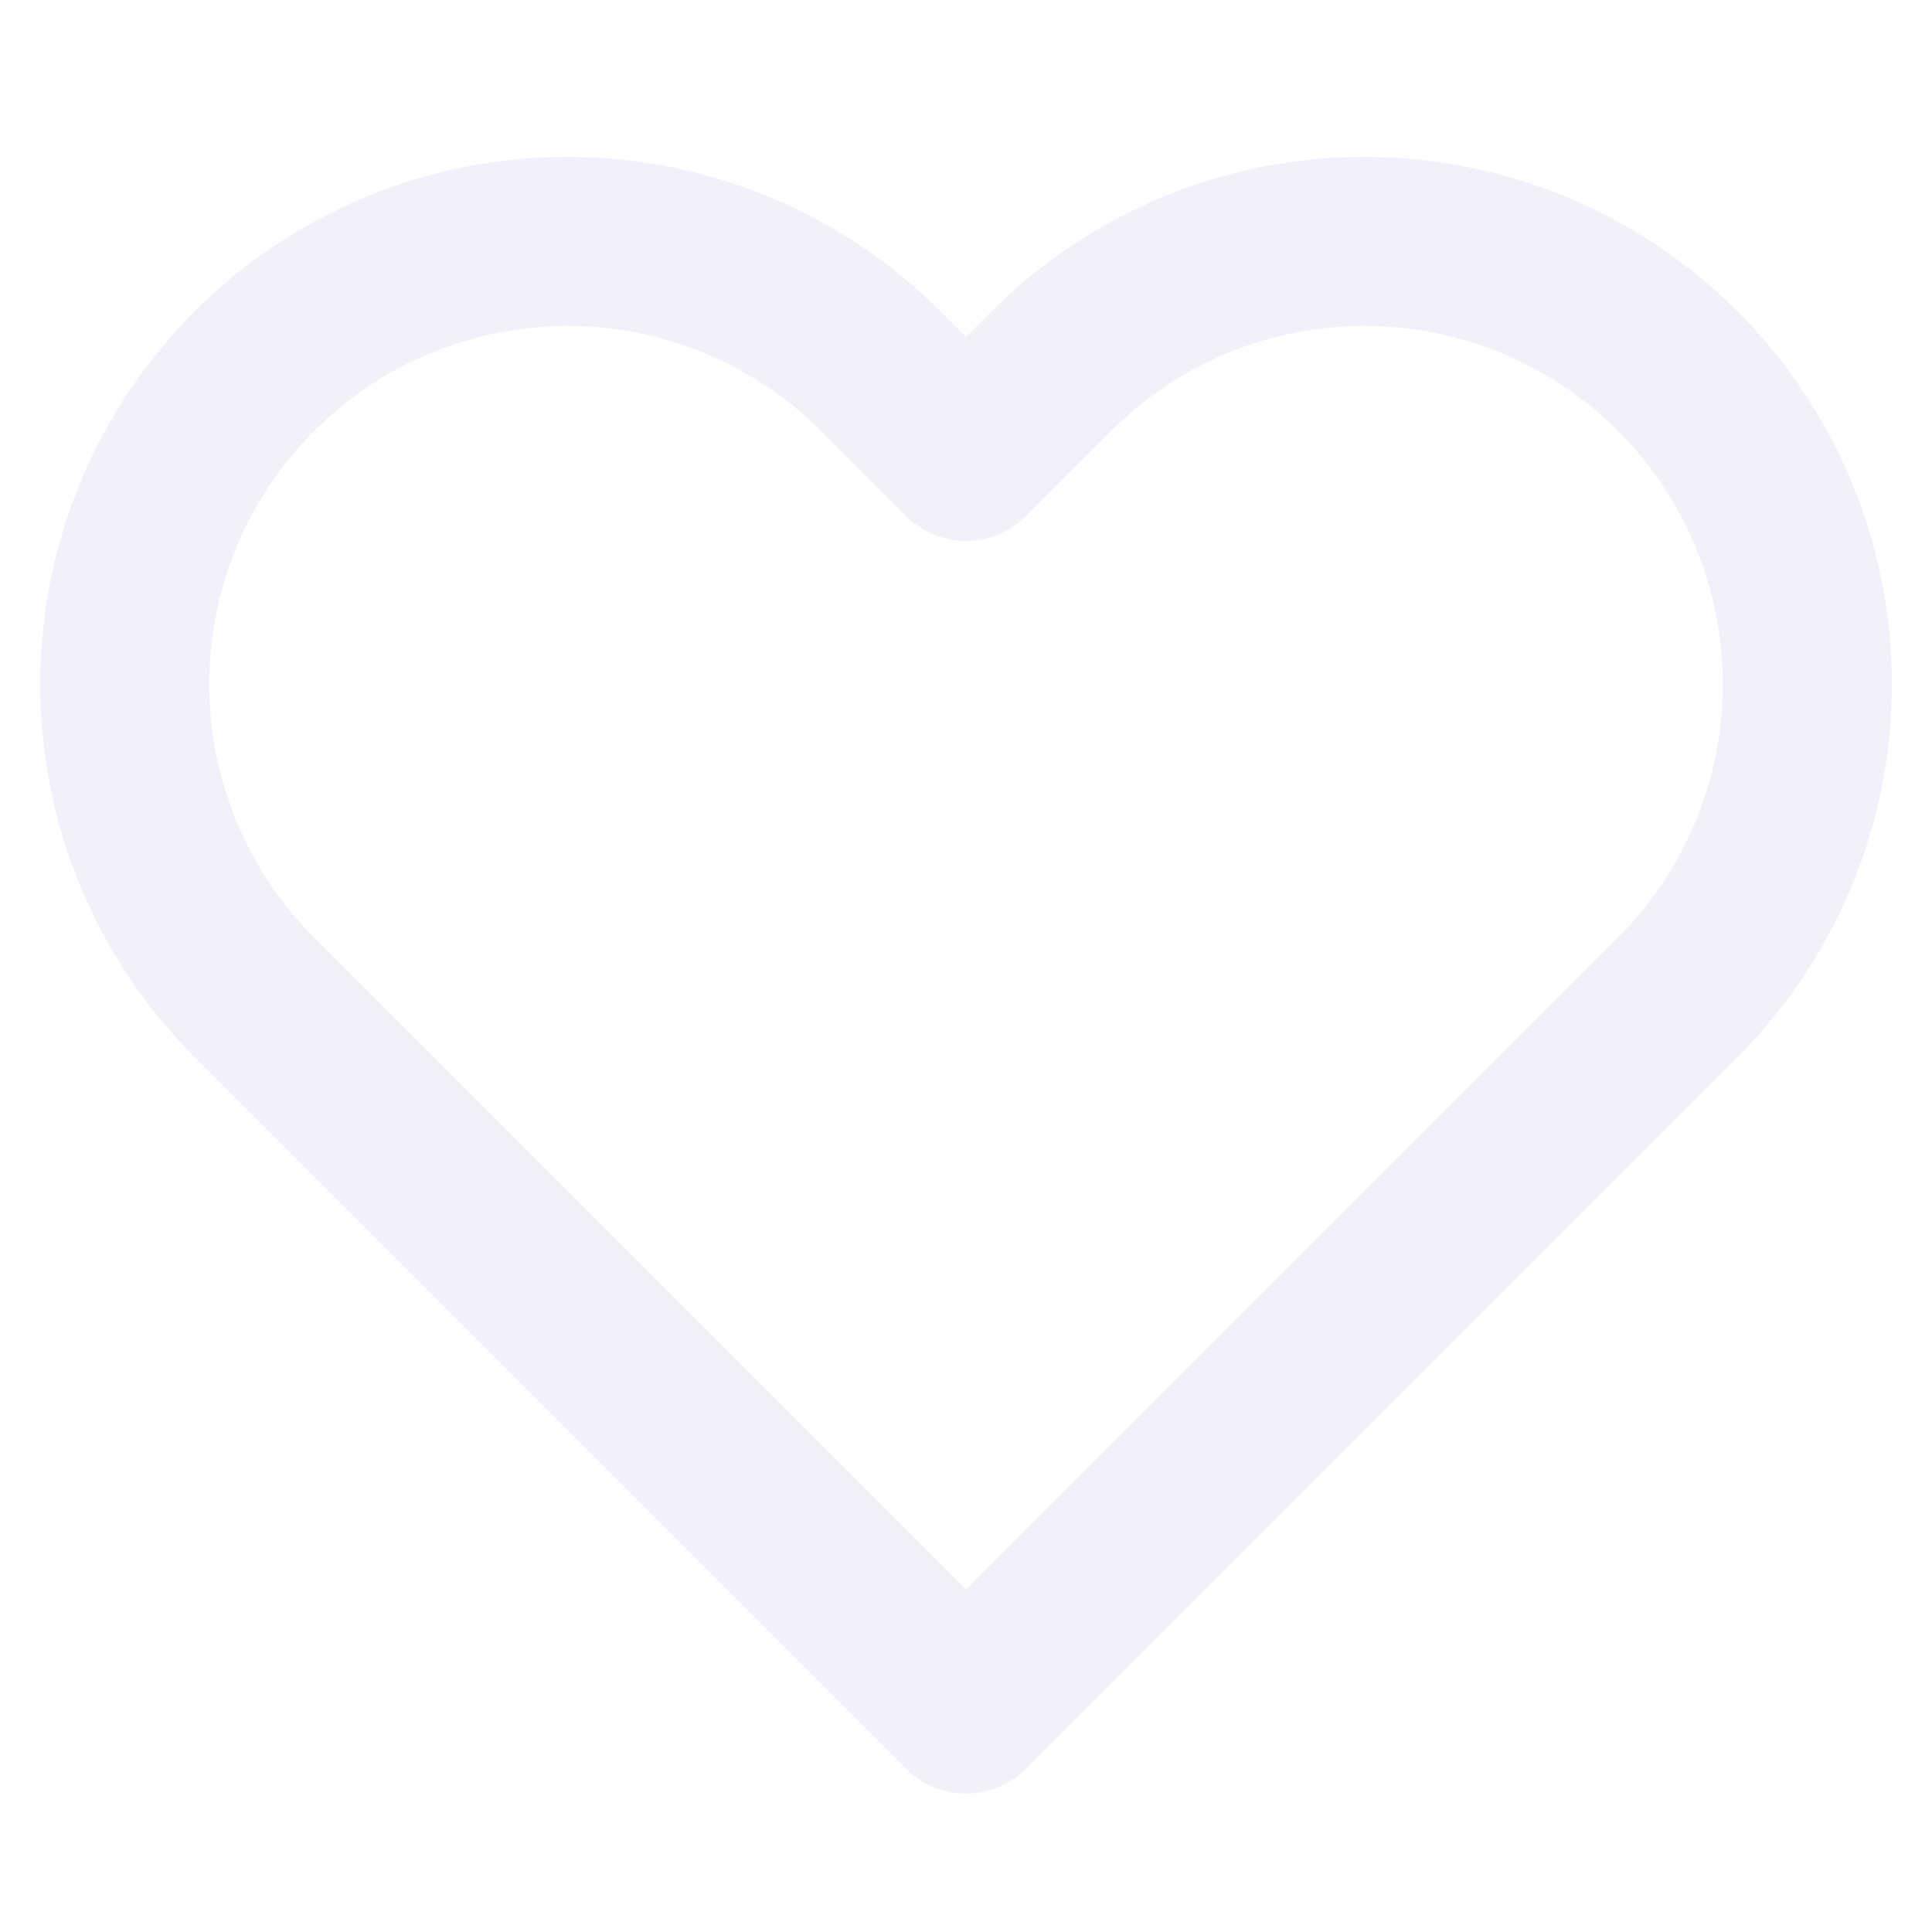
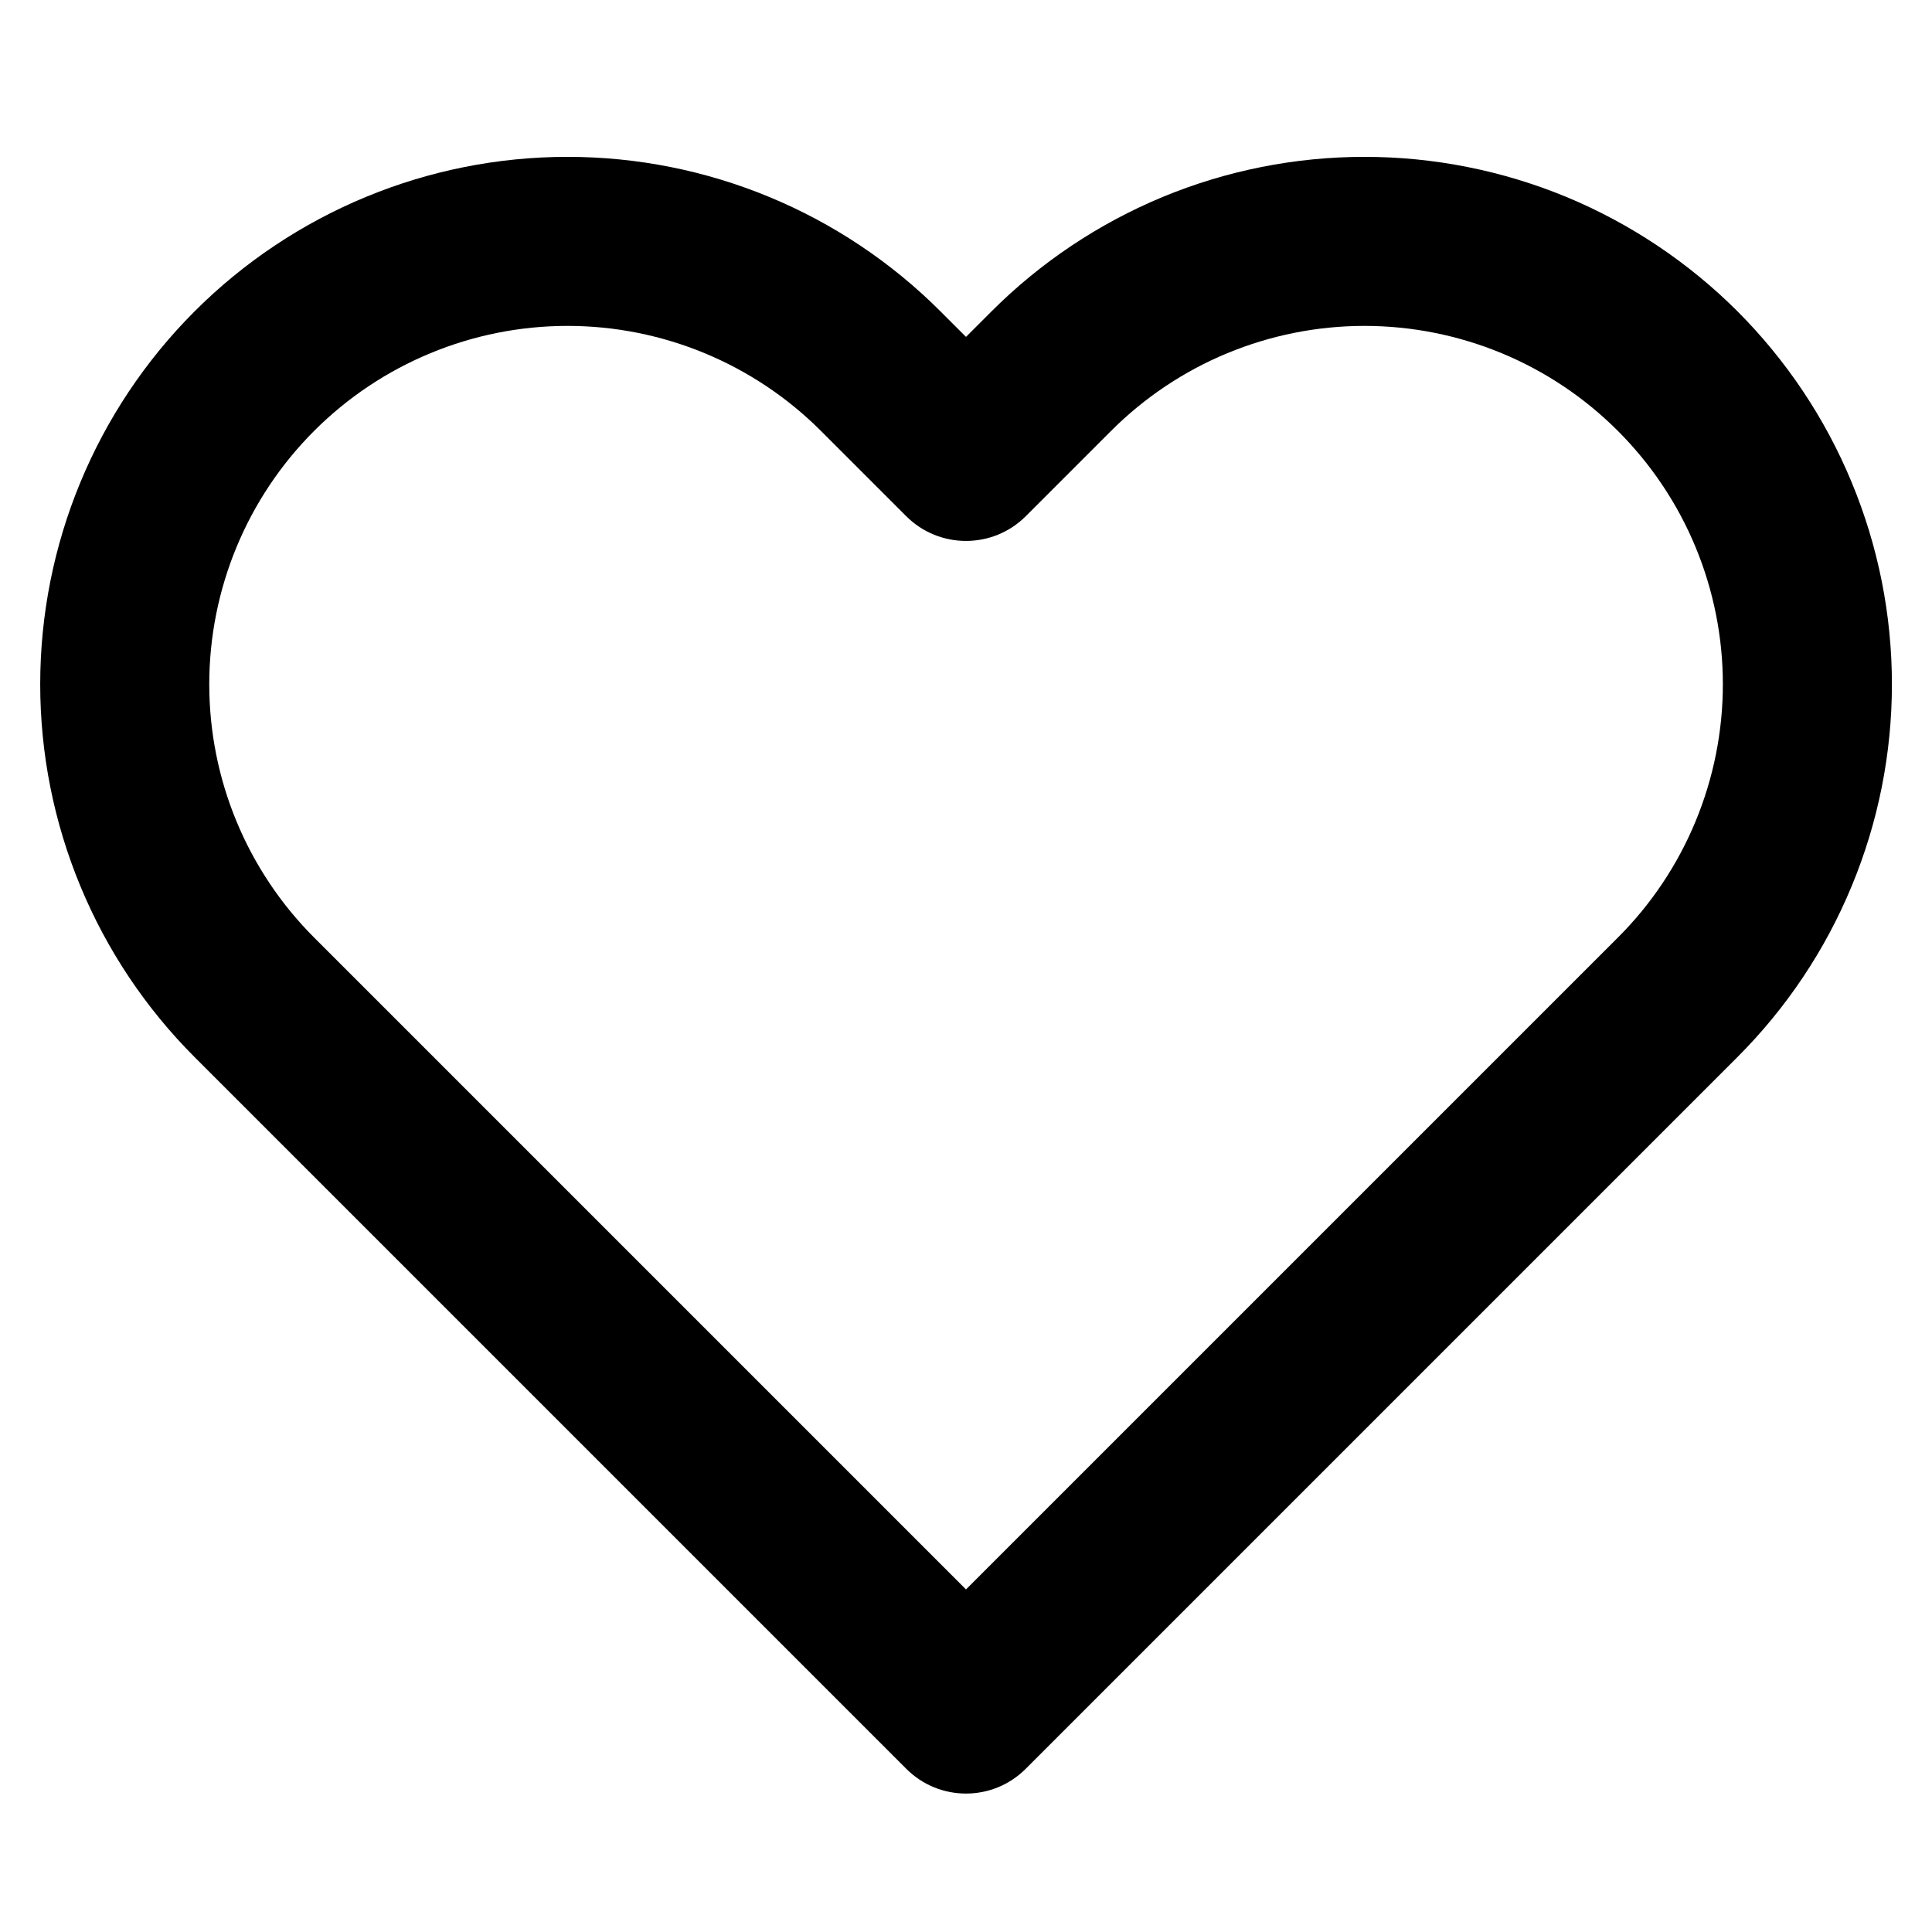
- <svg xmlns="http://www.w3.org/2000/svg" width="16" height="16" viewBox="0 0 16 16" fill="none">
-   <path fill-rule="evenodd" clip-rule="evenodd" d="M9.629 1.631C10.158 1.412 10.726 1.299 11.3 1.299C11.874 1.299 12.442 1.412 12.972 1.631C13.502 1.851 13.983 2.173 14.389 2.578C14.794 2.984 15.116 3.465 15.335 3.995C15.555 4.525 15.668 5.093 15.668 5.667C15.668 6.24 15.555 6.808 15.335 7.338C15.116 7.868 14.794 8.349 14.388 8.755C14.388 8.755 14.388 8.755 14.388 8.755L8.495 14.648C8.222 14.922 7.778 14.922 7.505 14.648L1.612 8.755C0.793 7.936 0.333 6.825 0.333 5.667C0.333 4.508 0.793 3.397 1.612 2.578C2.431 1.759 3.542 1.299 4.7 1.299C5.858 1.299 6.969 1.759 7.788 2.578L8 2.79L8.212 2.578C8.212 2.579 8.212 2.578 8.212 2.578C8.617 2.173 9.099 1.851 9.629 1.631ZM13.398 3.568C13.123 3.293 12.796 3.074 12.436 2.925C12.076 2.776 11.69 2.699 11.3 2.699C10.91 2.699 10.524 2.776 10.164 2.925C9.804 3.074 9.477 3.293 9.202 3.568L8.495 4.275C8.222 4.548 7.778 4.548 7.505 4.275L6.798 3.568C6.242 3.012 5.487 2.699 4.7 2.699C3.913 2.699 3.158 3.012 2.602 3.568C2.045 4.125 1.733 4.88 1.733 5.667C1.733 6.454 2.045 7.208 2.602 7.765L8 13.163L13.398 7.765C13.674 7.49 13.893 7.162 14.042 6.802C14.191 6.442 14.268 6.056 14.268 5.667C14.268 5.277 14.191 4.891 14.042 4.531C13.893 4.171 13.674 3.844 13.398 3.568Z" fill="#F1F2F9" />
+ <svg xmlns="http://www.w3.org/2000/svg" width="16" height="16" viewBox="0 0 16 16" fill="currentColor">
+   <path fill-rule="evenodd" clip-rule="evenodd" d="M9.629 1.631C10.158 1.412 10.726 1.299 11.3 1.299C11.874 1.299 12.442 1.412 12.972 1.631C13.502 1.851 13.983 2.173 14.389 2.578C14.794 2.984 15.116 3.465 15.335 3.995C15.555 4.525 15.668 5.093 15.668 5.667C15.668 6.24 15.555 6.808 15.335 7.338C15.116 7.868 14.794 8.349 14.388 8.755C14.388 8.755 14.388 8.755 14.388 8.755L8.495 14.648C8.222 14.922 7.778 14.922 7.505 14.648L1.612 8.755C0.793 7.936 0.333 6.825 0.333 5.667C0.333 4.508 0.793 3.397 1.612 2.578C2.431 1.759 3.542 1.299 4.7 1.299C5.858 1.299 6.969 1.759 7.788 2.578L8 2.79L8.212 2.578C8.212 2.579 8.212 2.578 8.212 2.578C8.617 2.173 9.099 1.851 9.629 1.631ZM13.398 3.568C13.123 3.293 12.796 3.074 12.436 2.925C12.076 2.776 11.69 2.699 11.3 2.699C10.91 2.699 10.524 2.776 10.164 2.925C9.804 3.074 9.477 3.293 9.202 3.568L8.495 4.275C8.222 4.548 7.778 4.548 7.505 4.275L6.798 3.568C6.242 3.012 5.487 2.699 4.7 2.699C3.913 2.699 3.158 3.012 2.602 3.568C2.045 4.125 1.733 4.88 1.733 5.667C1.733 6.454 2.045 7.208 2.602 7.765L8 13.163L13.398 7.765C13.674 7.49 13.893 7.162 14.042 6.802C14.191 6.442 14.268 6.056 14.268 5.667C14.268 5.277 14.191 4.891 14.042 4.531C13.893 4.171 13.674 3.844 13.398 3.568Z" />
</svg>
